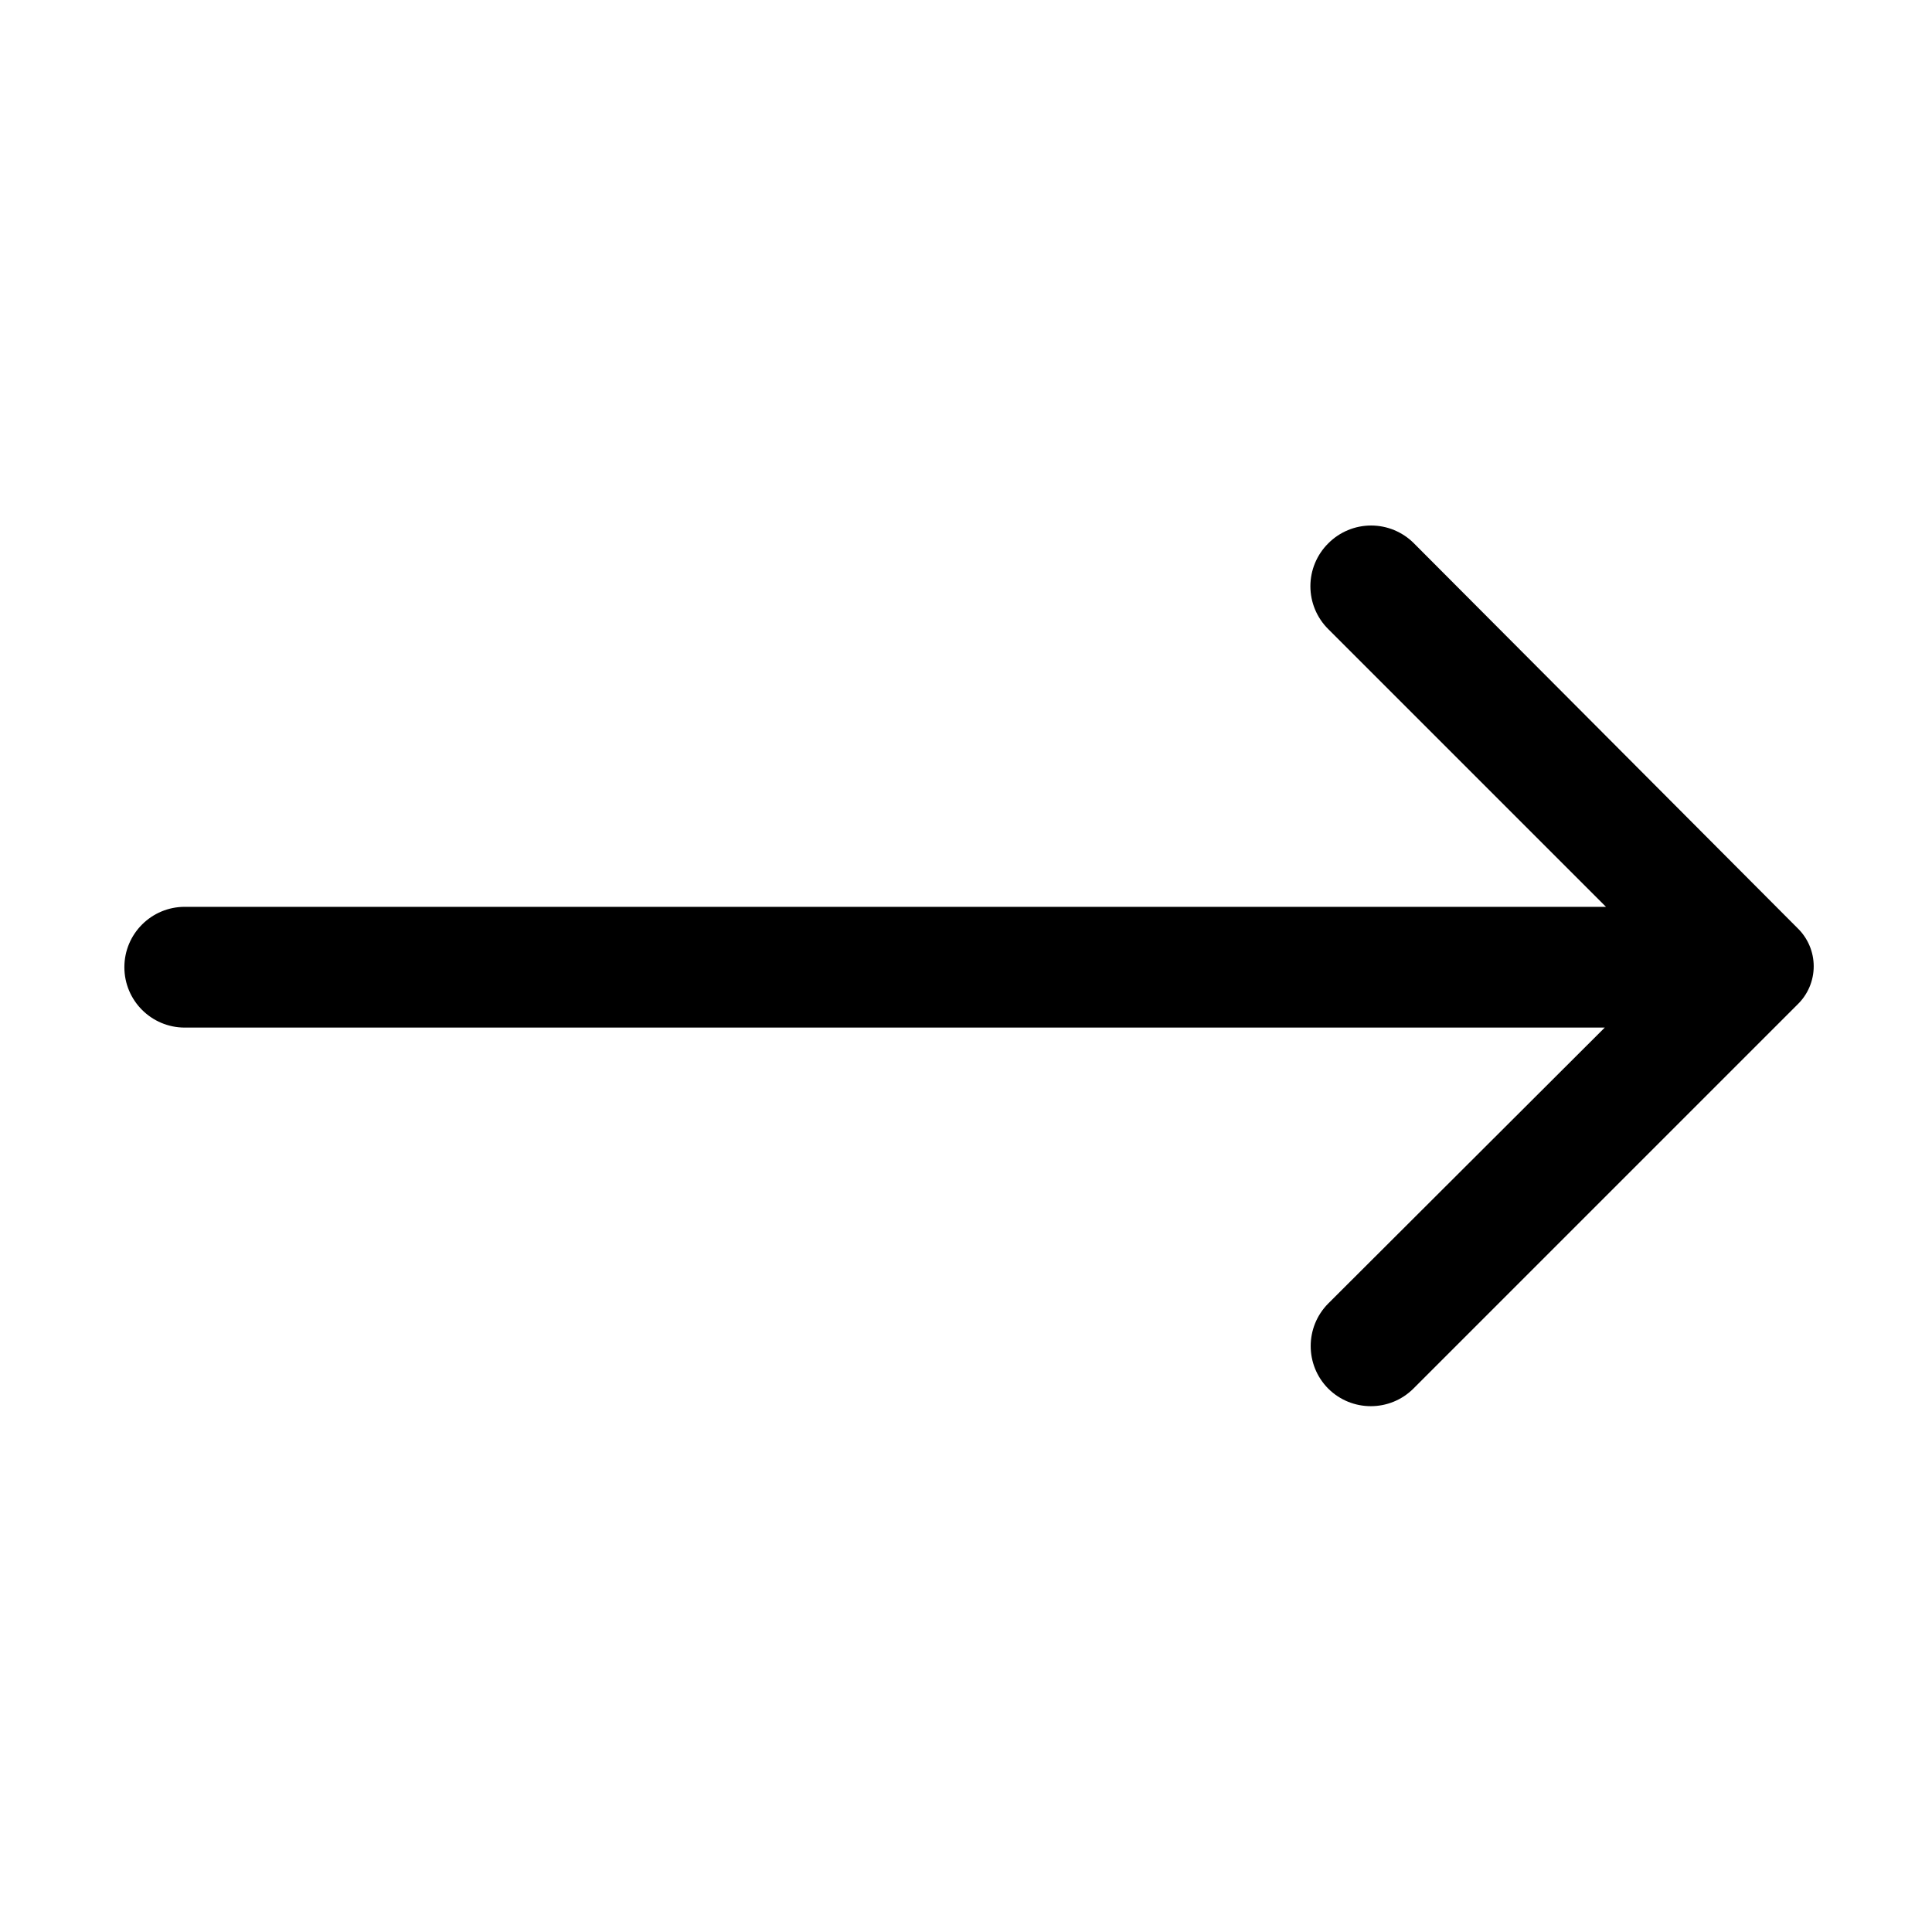
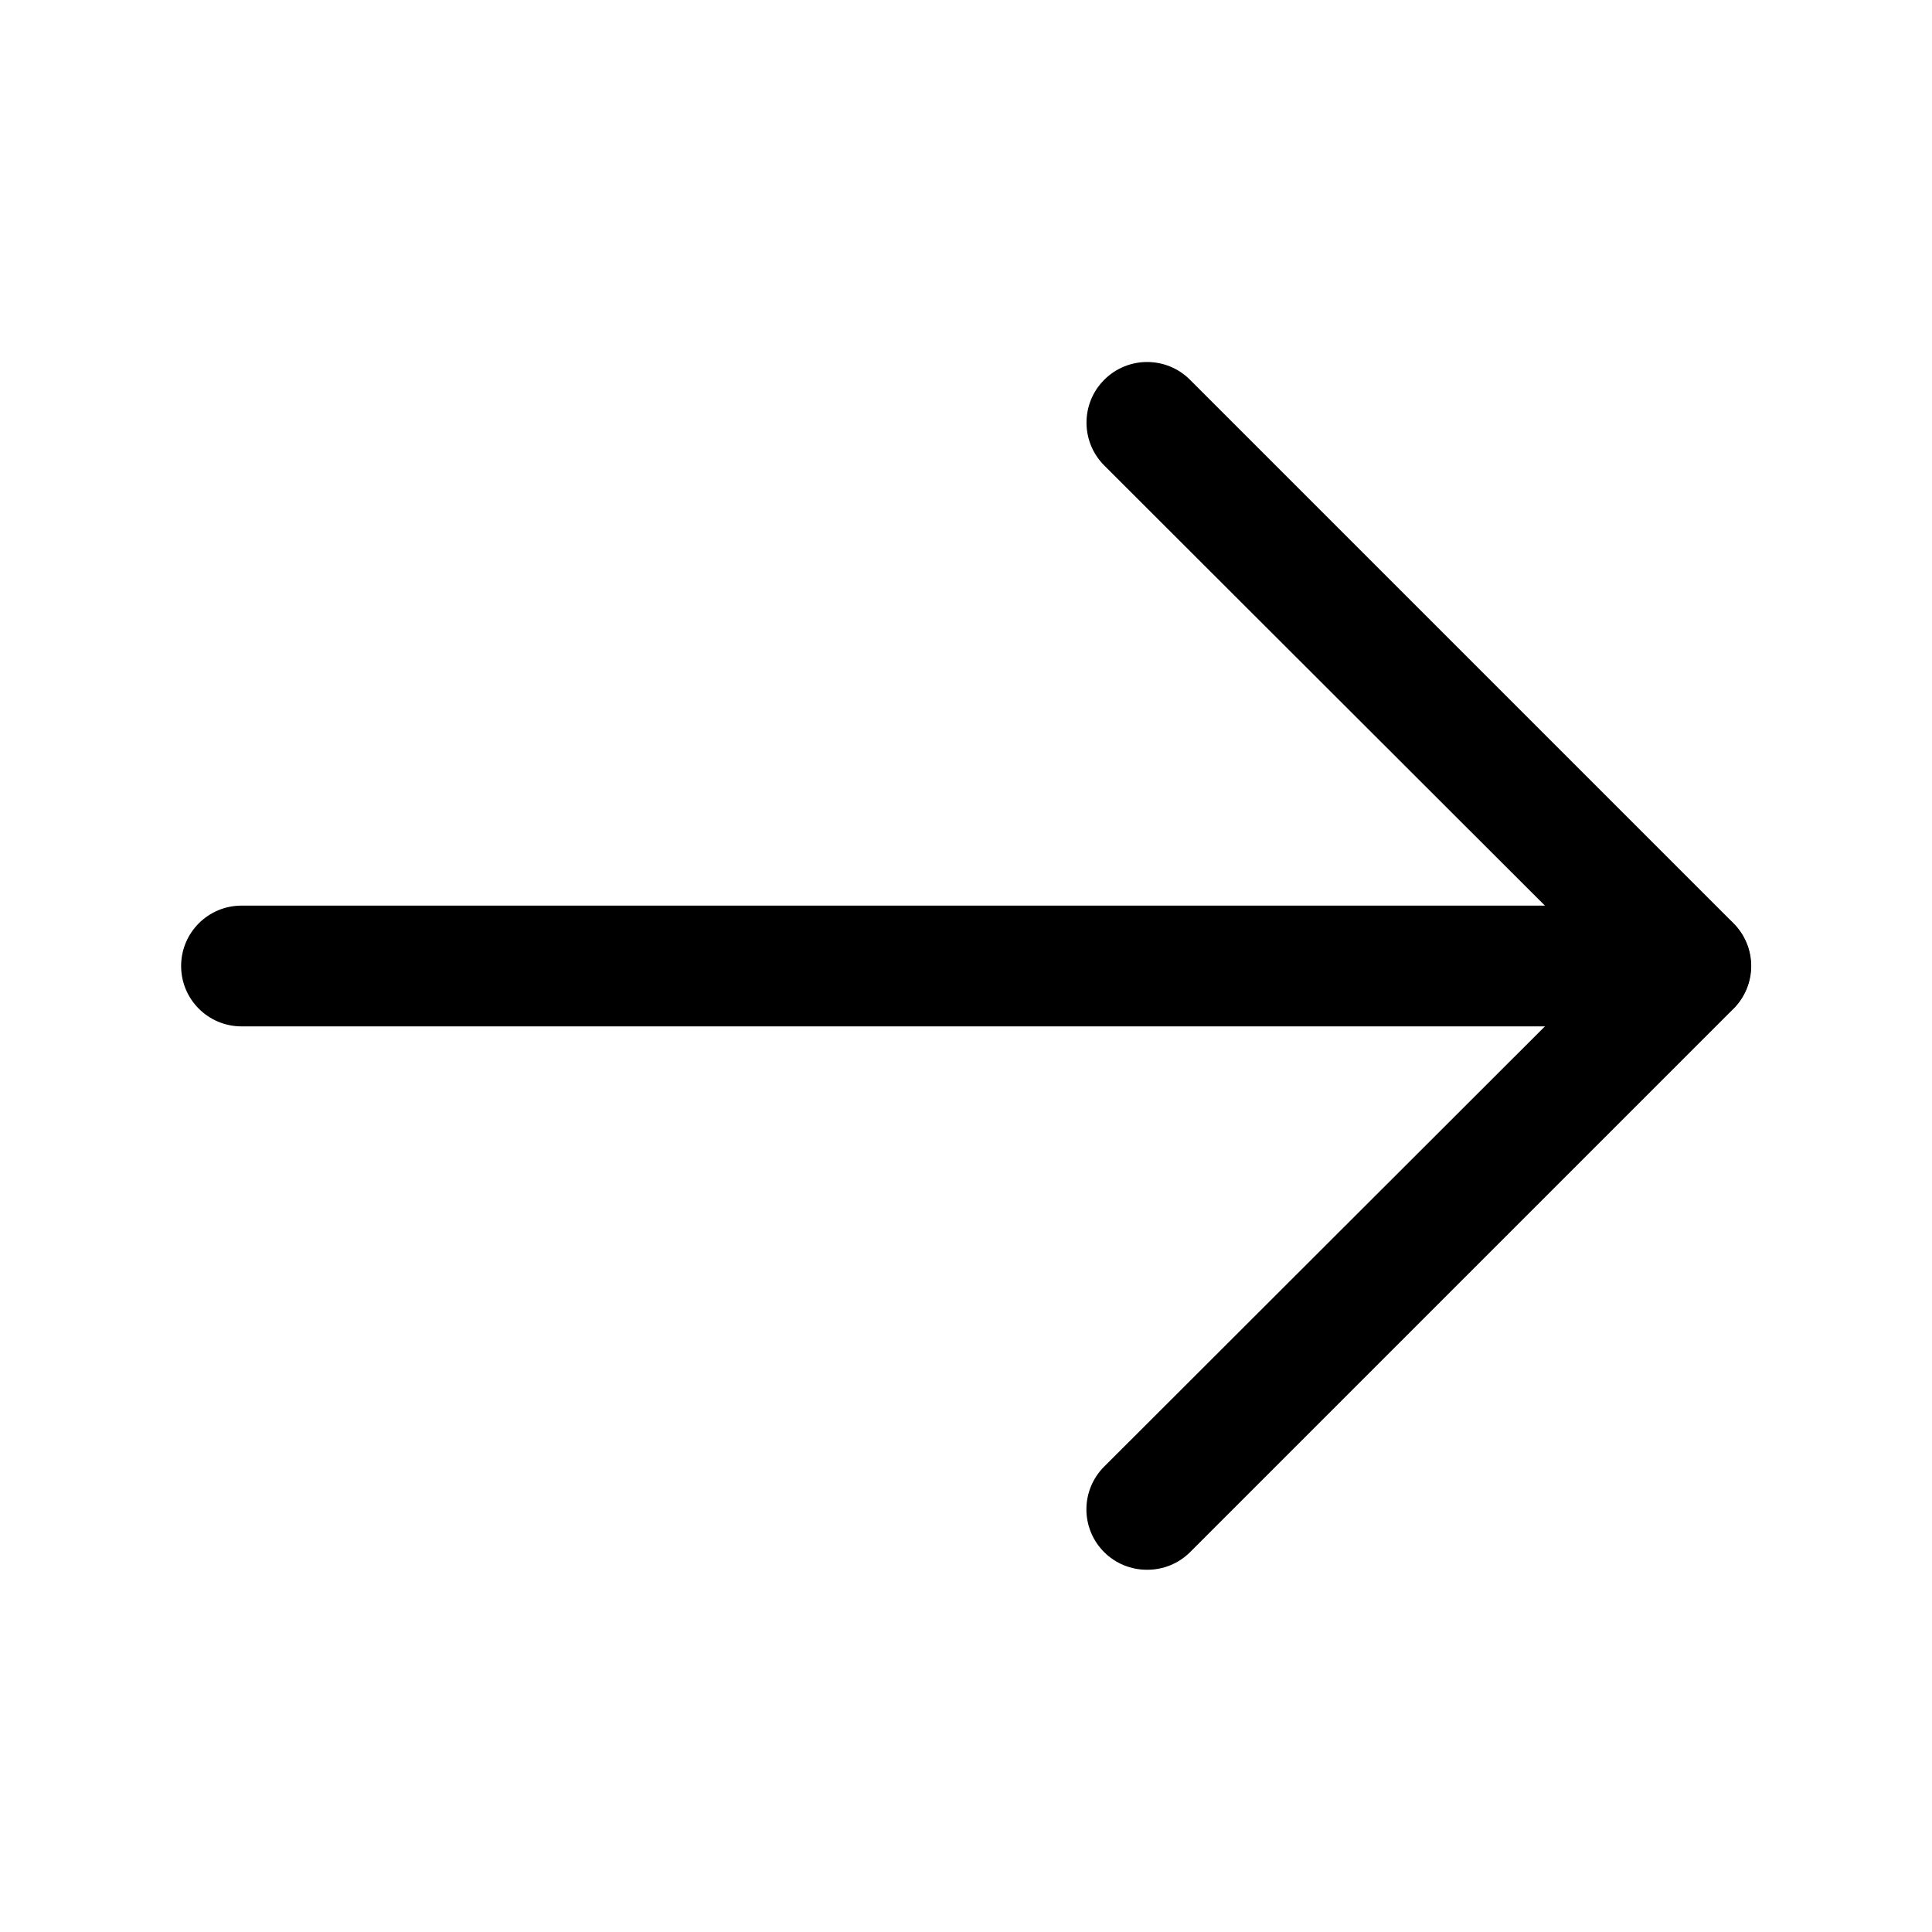
<svg xmlns="http://www.w3.org/2000/svg" viewBox="0 0 32 32">
+   <defs>
+     <style>.cls-1{fill:none;}</style>
+   </defs>
  <g data-name="Layer 2" id="Layer_2">
-     <path d="M22,9a1,1,0,0,0,0,1.42l4.6,4.6H3.06a1,1,0,1,0,0,2H26.58L22,21.59A1,1,0,0,0,22,23a1,1,0,0,0,1.41,0l6.36-6.36a.88.88,0,0,0,0-1.27L23.42,9A1,1,0,0,0,22,9Z" />
+     <path d="M19,26a1,1,0,0,1-.71-.29,1,1,0,0,1,0-1.42L26.59,16l-8.3-8.29a1,1,0,0,1,1.42-1.42l9,9a1,1,0,0,1,0,1.42l-9,9A1,1,0,0,1,19,26Z" />
+     <path d="M28,17H4a1,1,0,0,1,0-2H28a1,1,0,0,1,0,2Z" />
+   </g>
+   <g id="frame">
+     <rect class="cls-1" height="32" width="32" />
  </g>
</svg>
